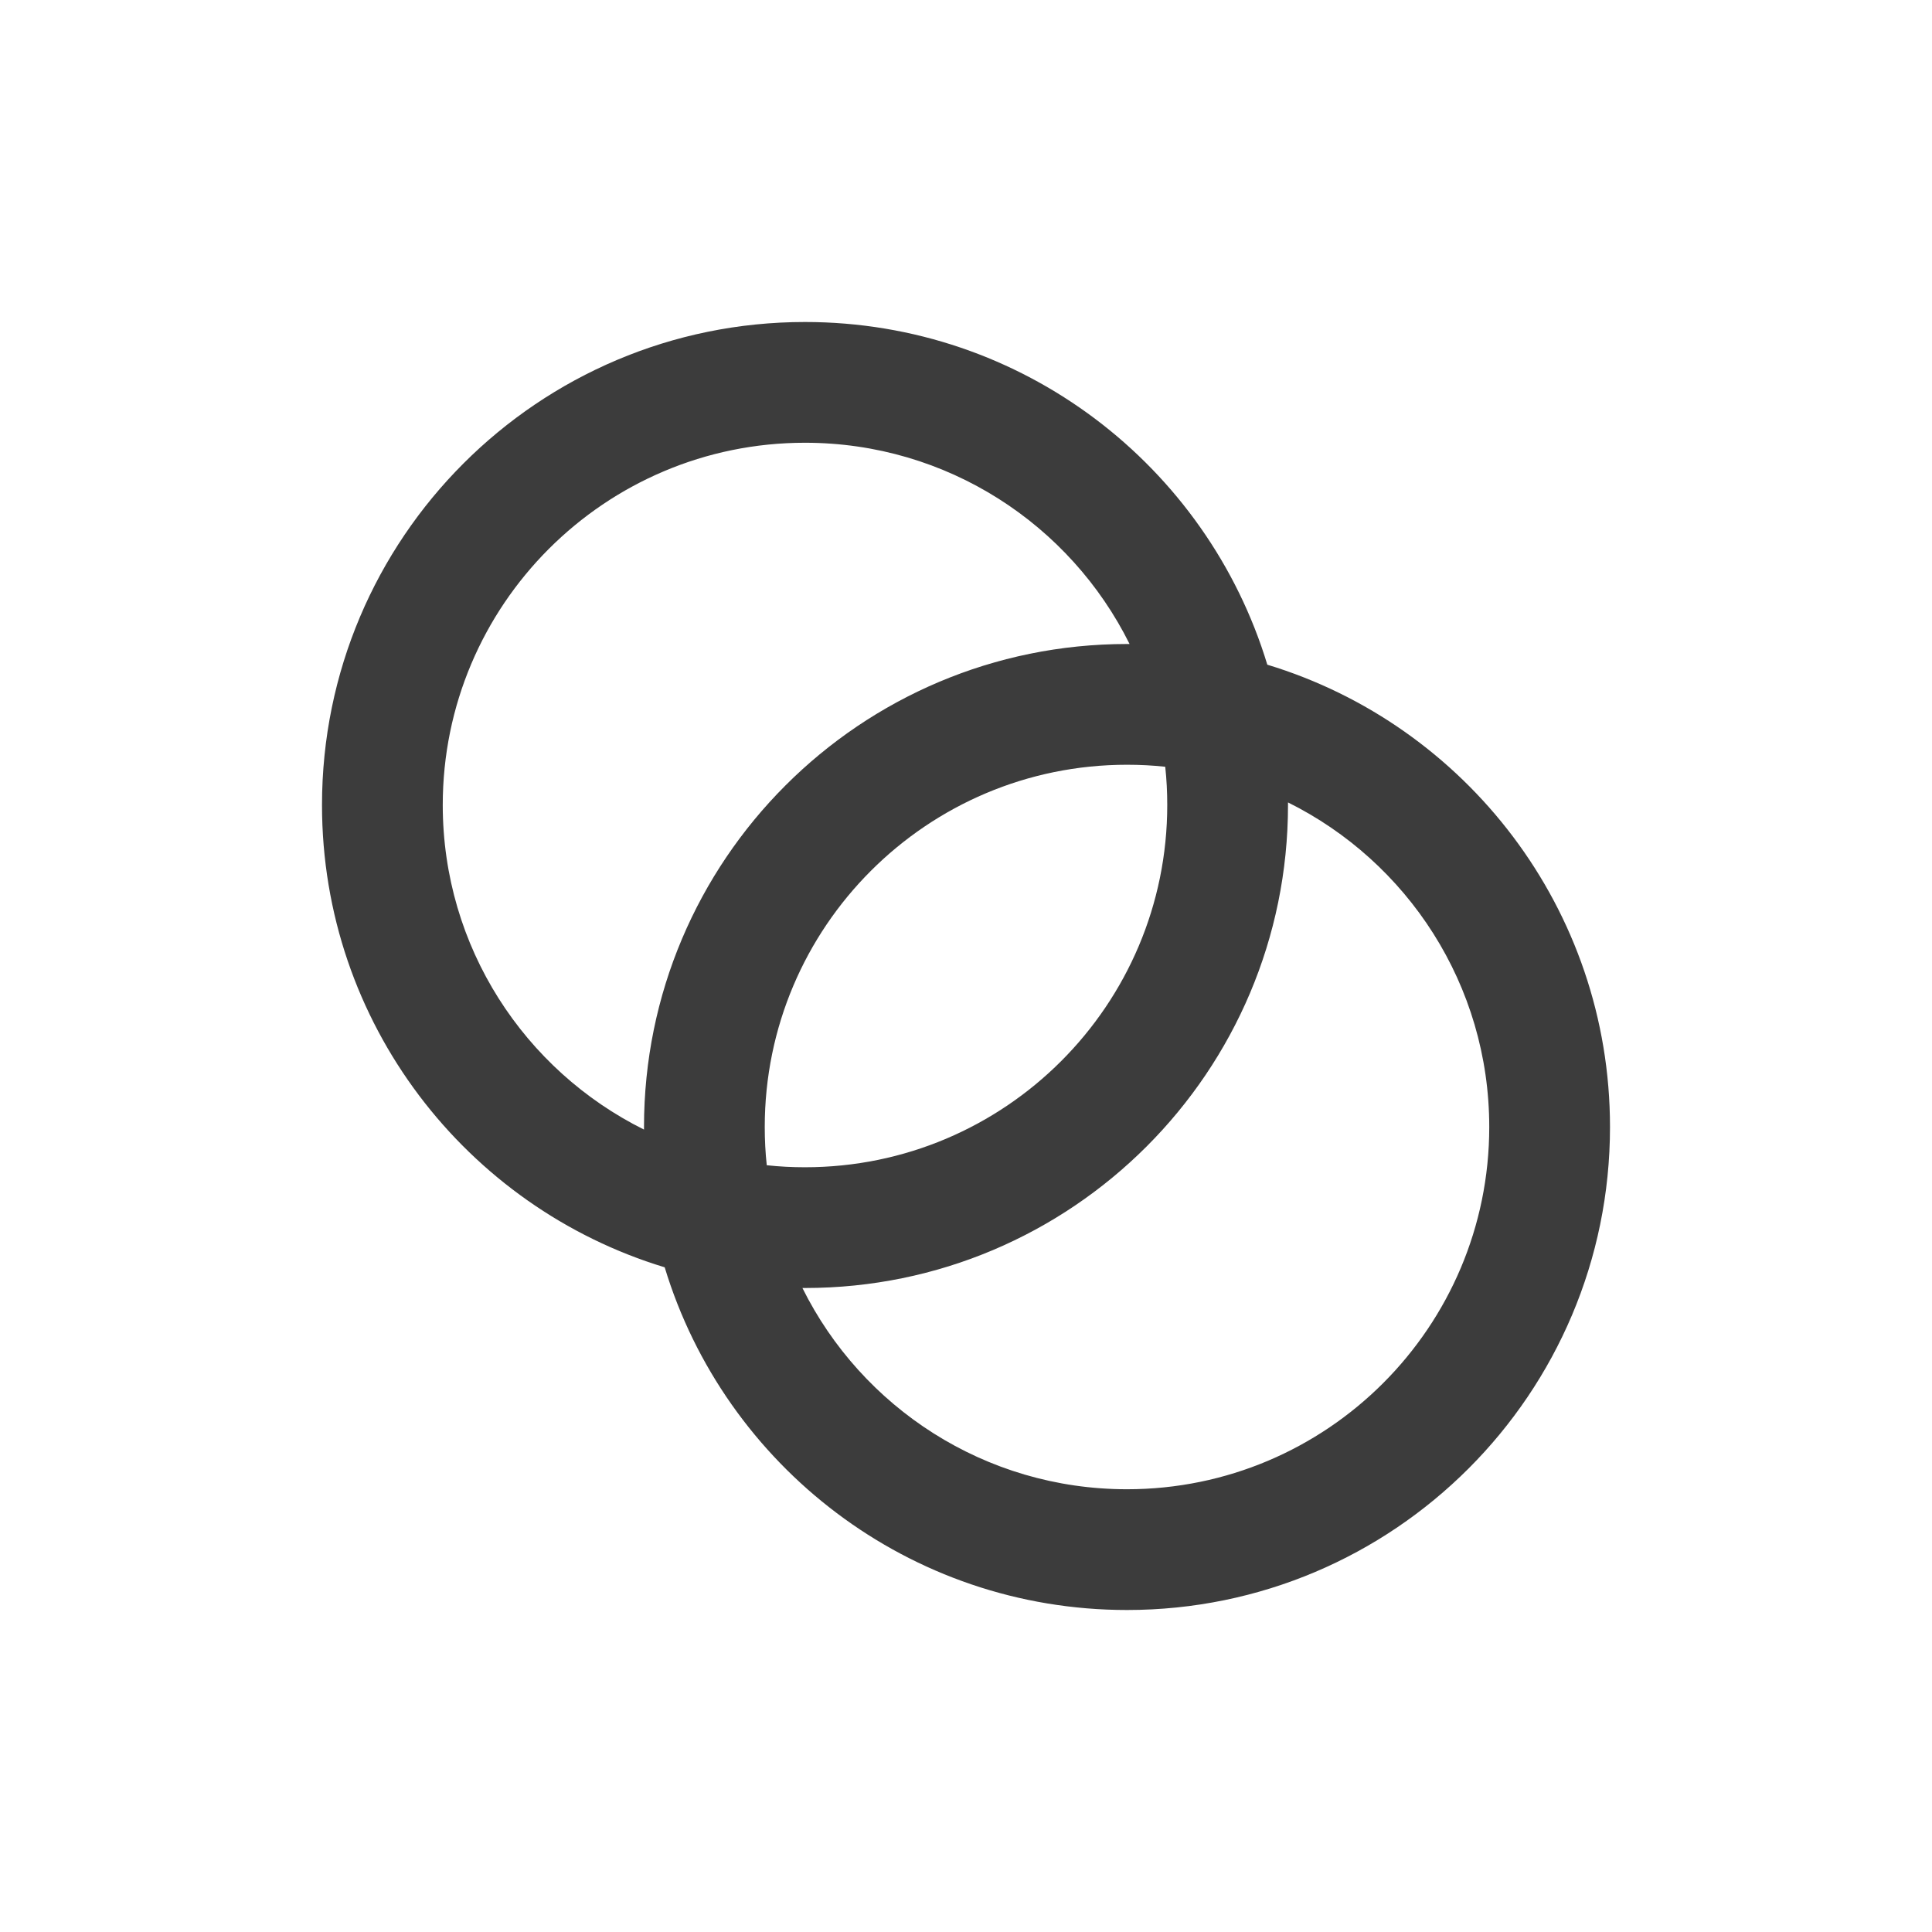
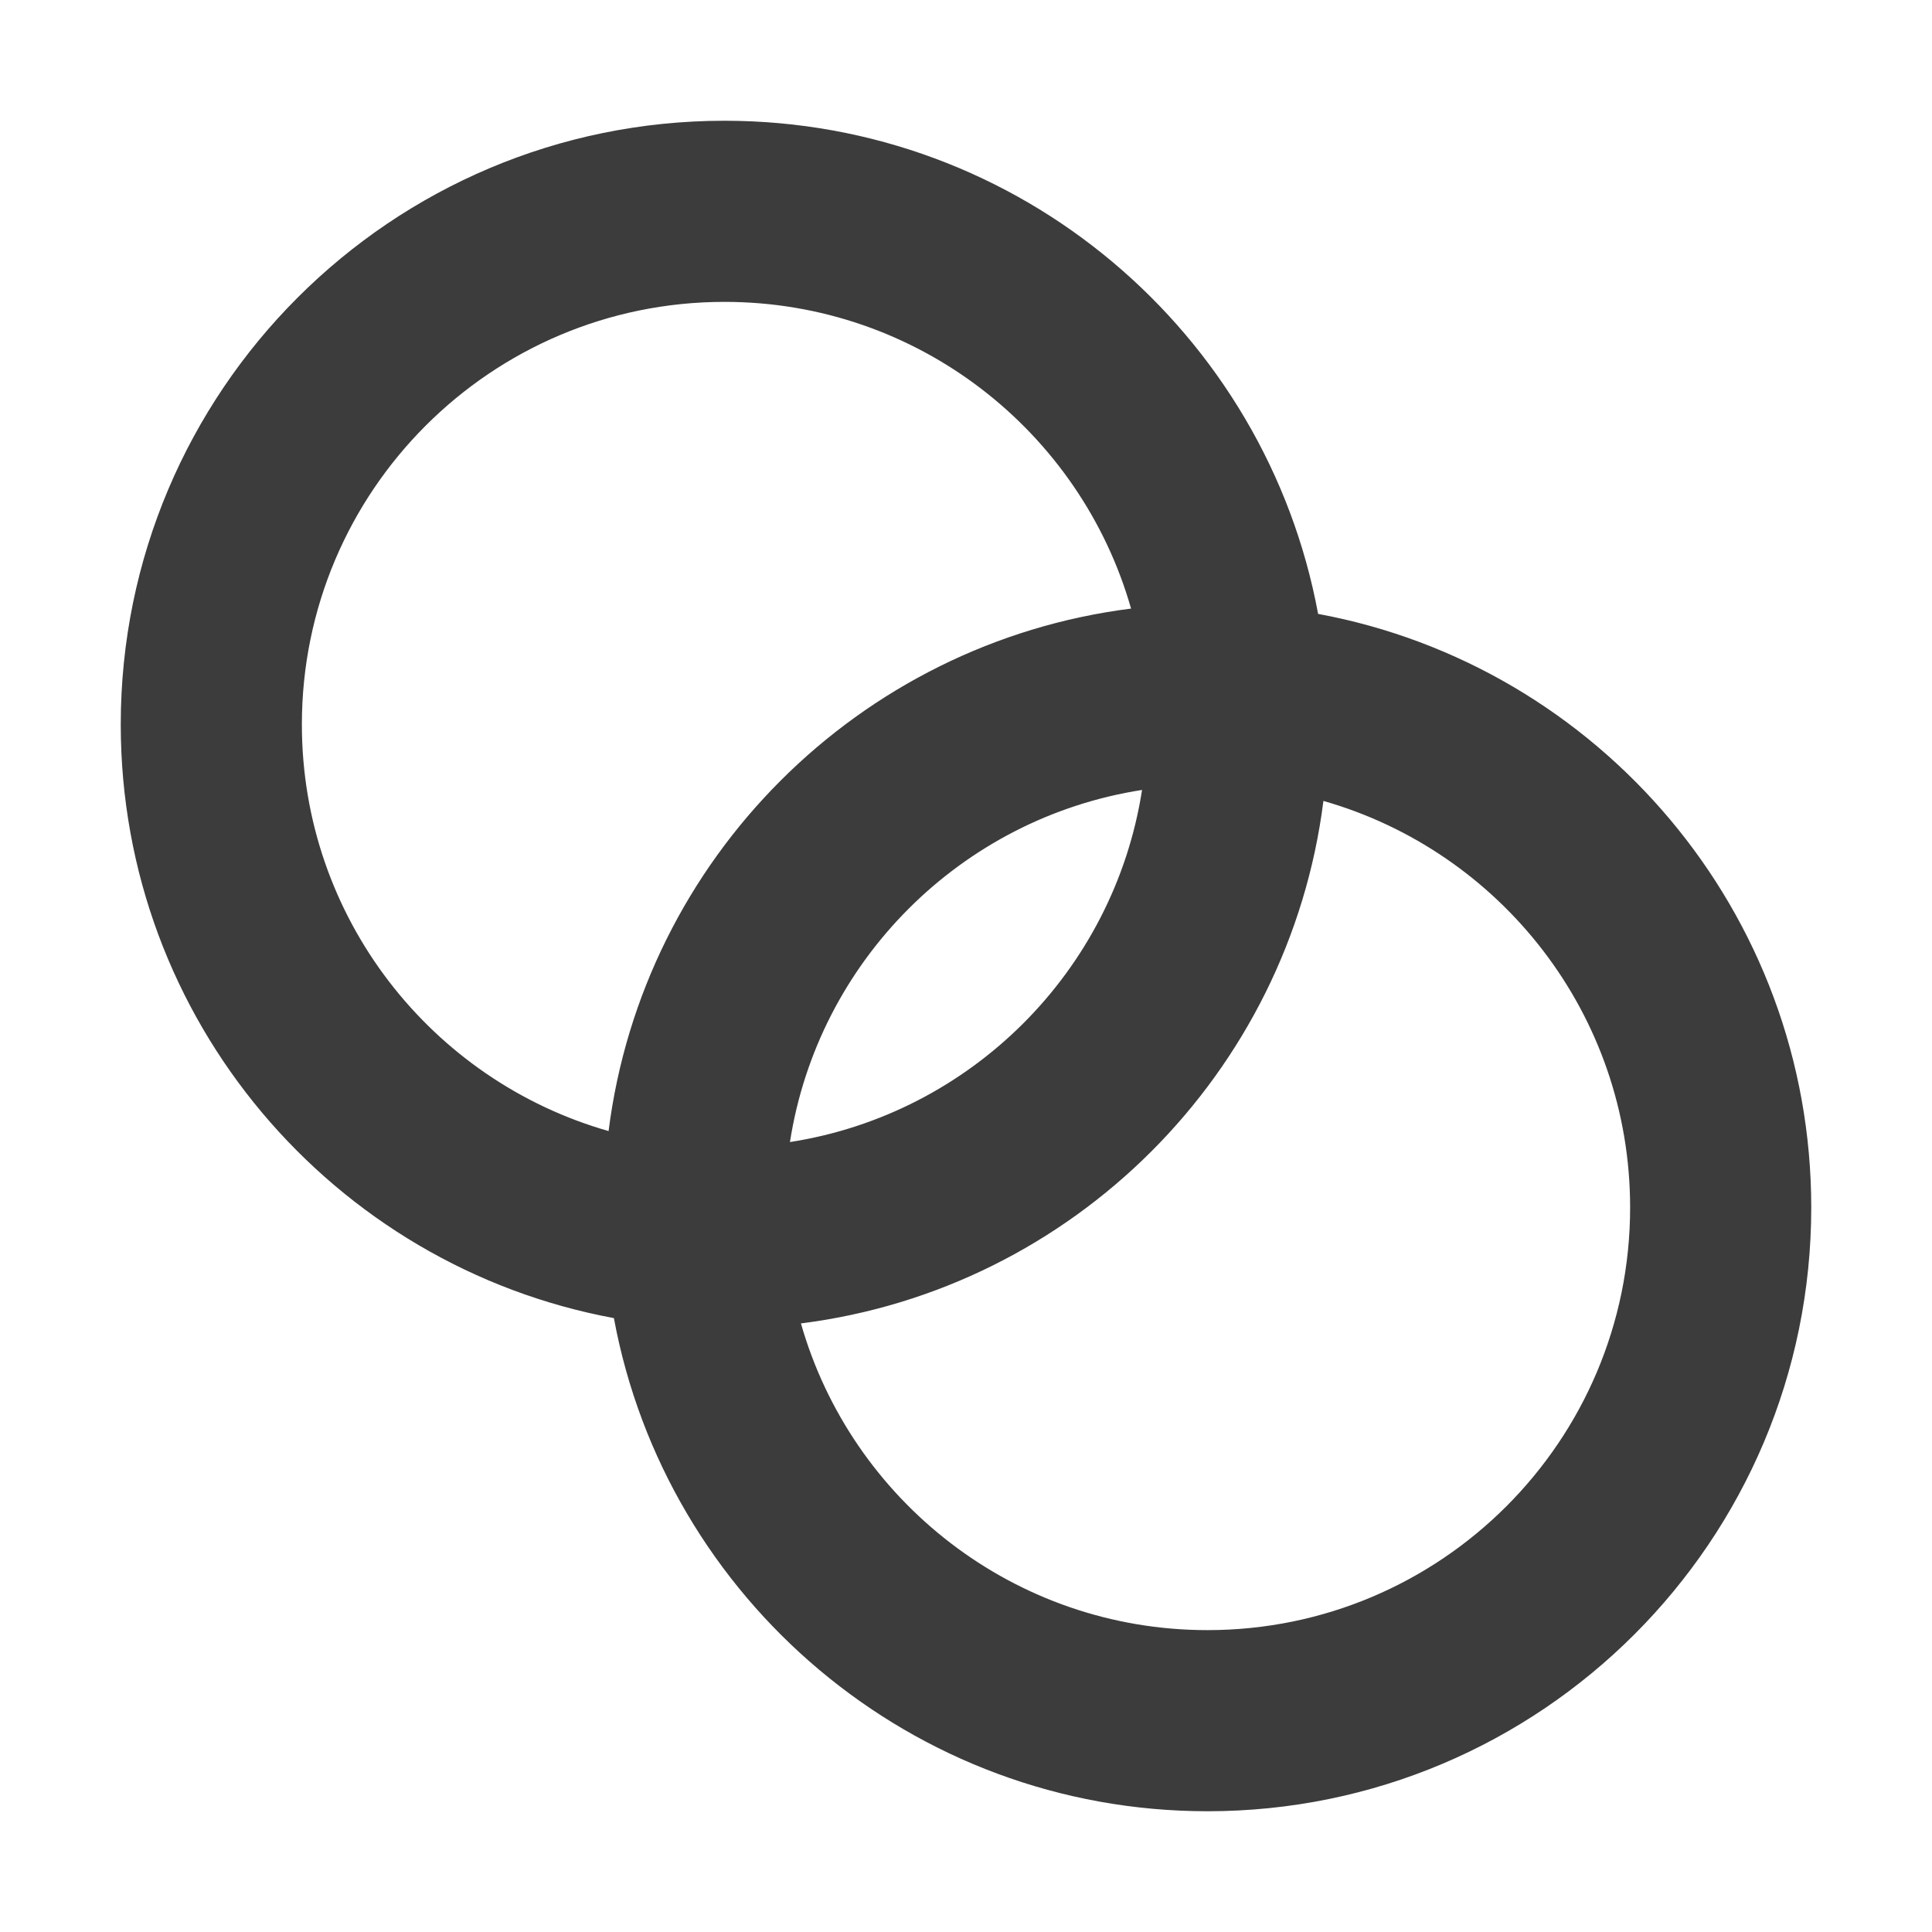
- <svg xmlns="http://www.w3.org/2000/svg" width="24" height="24" viewBox="0 0 24 24" fill="none">
-   <path fill-rule="evenodd" clip-rule="evenodd" d="M15.743 8.257C14.996 5.793 12.707 4 10 4C6.686 4 4 6.686 4 10C4 12.707 5.793 14.996 8.257 15.743C9.004 18.207 11.293 20 14 20C17.314 20 20 17.314 20 14C20 11.293 18.207 9.004 15.743 8.257ZM14.5 10C14.5 12.485 12.485 14.5 10 14.5C9.839 14.5 9.681 14.492 9.525 14.475C9.508 14.319 9.5 14.161 9.5 14C9.5 11.515 11.515 9.5 14 9.5C14.161 9.5 14.319 9.508 14.475 9.525C14.492 9.681 14.5 9.839 14.5 10ZM14.032 8C14.021 8 14.011 8 14 8C10.686 8 8 10.686 8 14C8 14.011 8 14.021 8 14.032C6.518 13.296 5.5 11.767 5.5 10C5.5 7.515 7.515 5.5 10 5.5C11.767 5.5 13.296 6.518 14.032 8ZM16 9.968C16 9.978 16 9.989 16 10C16 13.314 13.314 16 10 16C9.989 16 9.978 16 9.968 16C10.704 17.482 12.233 18.5 14 18.5C16.485 18.5 18.5 16.485 18.5 14C18.5 12.233 17.482 10.704 16 9.968Z" fill="#3C3C3C" />
+ <svg xmlns="http://www.w3.org/2000/svg" width="16" height="16" viewBox="0 0 16 16" fill="none">
+   <path fill-rule="evenodd" clip-rule="evenodd" d="M5.084 10.916C2.76 10.486 1 8.448 1 6C1 3.239 3.239 1 6 1C8.448 1 10.486 2.76 10.916 5.084C13.24 5.514 15 7.552 15 10C15 12.761 12.761 15 10 15C7.552 15 5.514 13.24 5.084 10.916ZM5.04 9.367C5.325 7.112 7.112 5.325 9.367 5.04C8.949 3.574 7.6 2.5 6 2.5C4.067 2.5 2.5 4.067 2.5 6C2.5 7.6 3.574 8.949 5.04 9.367ZM6.633 10.96C7.051 12.426 8.4 13.5 10 13.5C11.933 13.5 13.5 11.933 13.5 10C13.5 8.4 12.426 7.051 10.96 6.633C10.675 8.888 8.888 10.675 6.633 10.96ZM9.458 6.542C7.959 6.775 6.775 7.959 6.542 9.458C8.041 9.225 9.225 8.041 9.458 6.542Z" fill="#3C3C3C" />
</svg>
